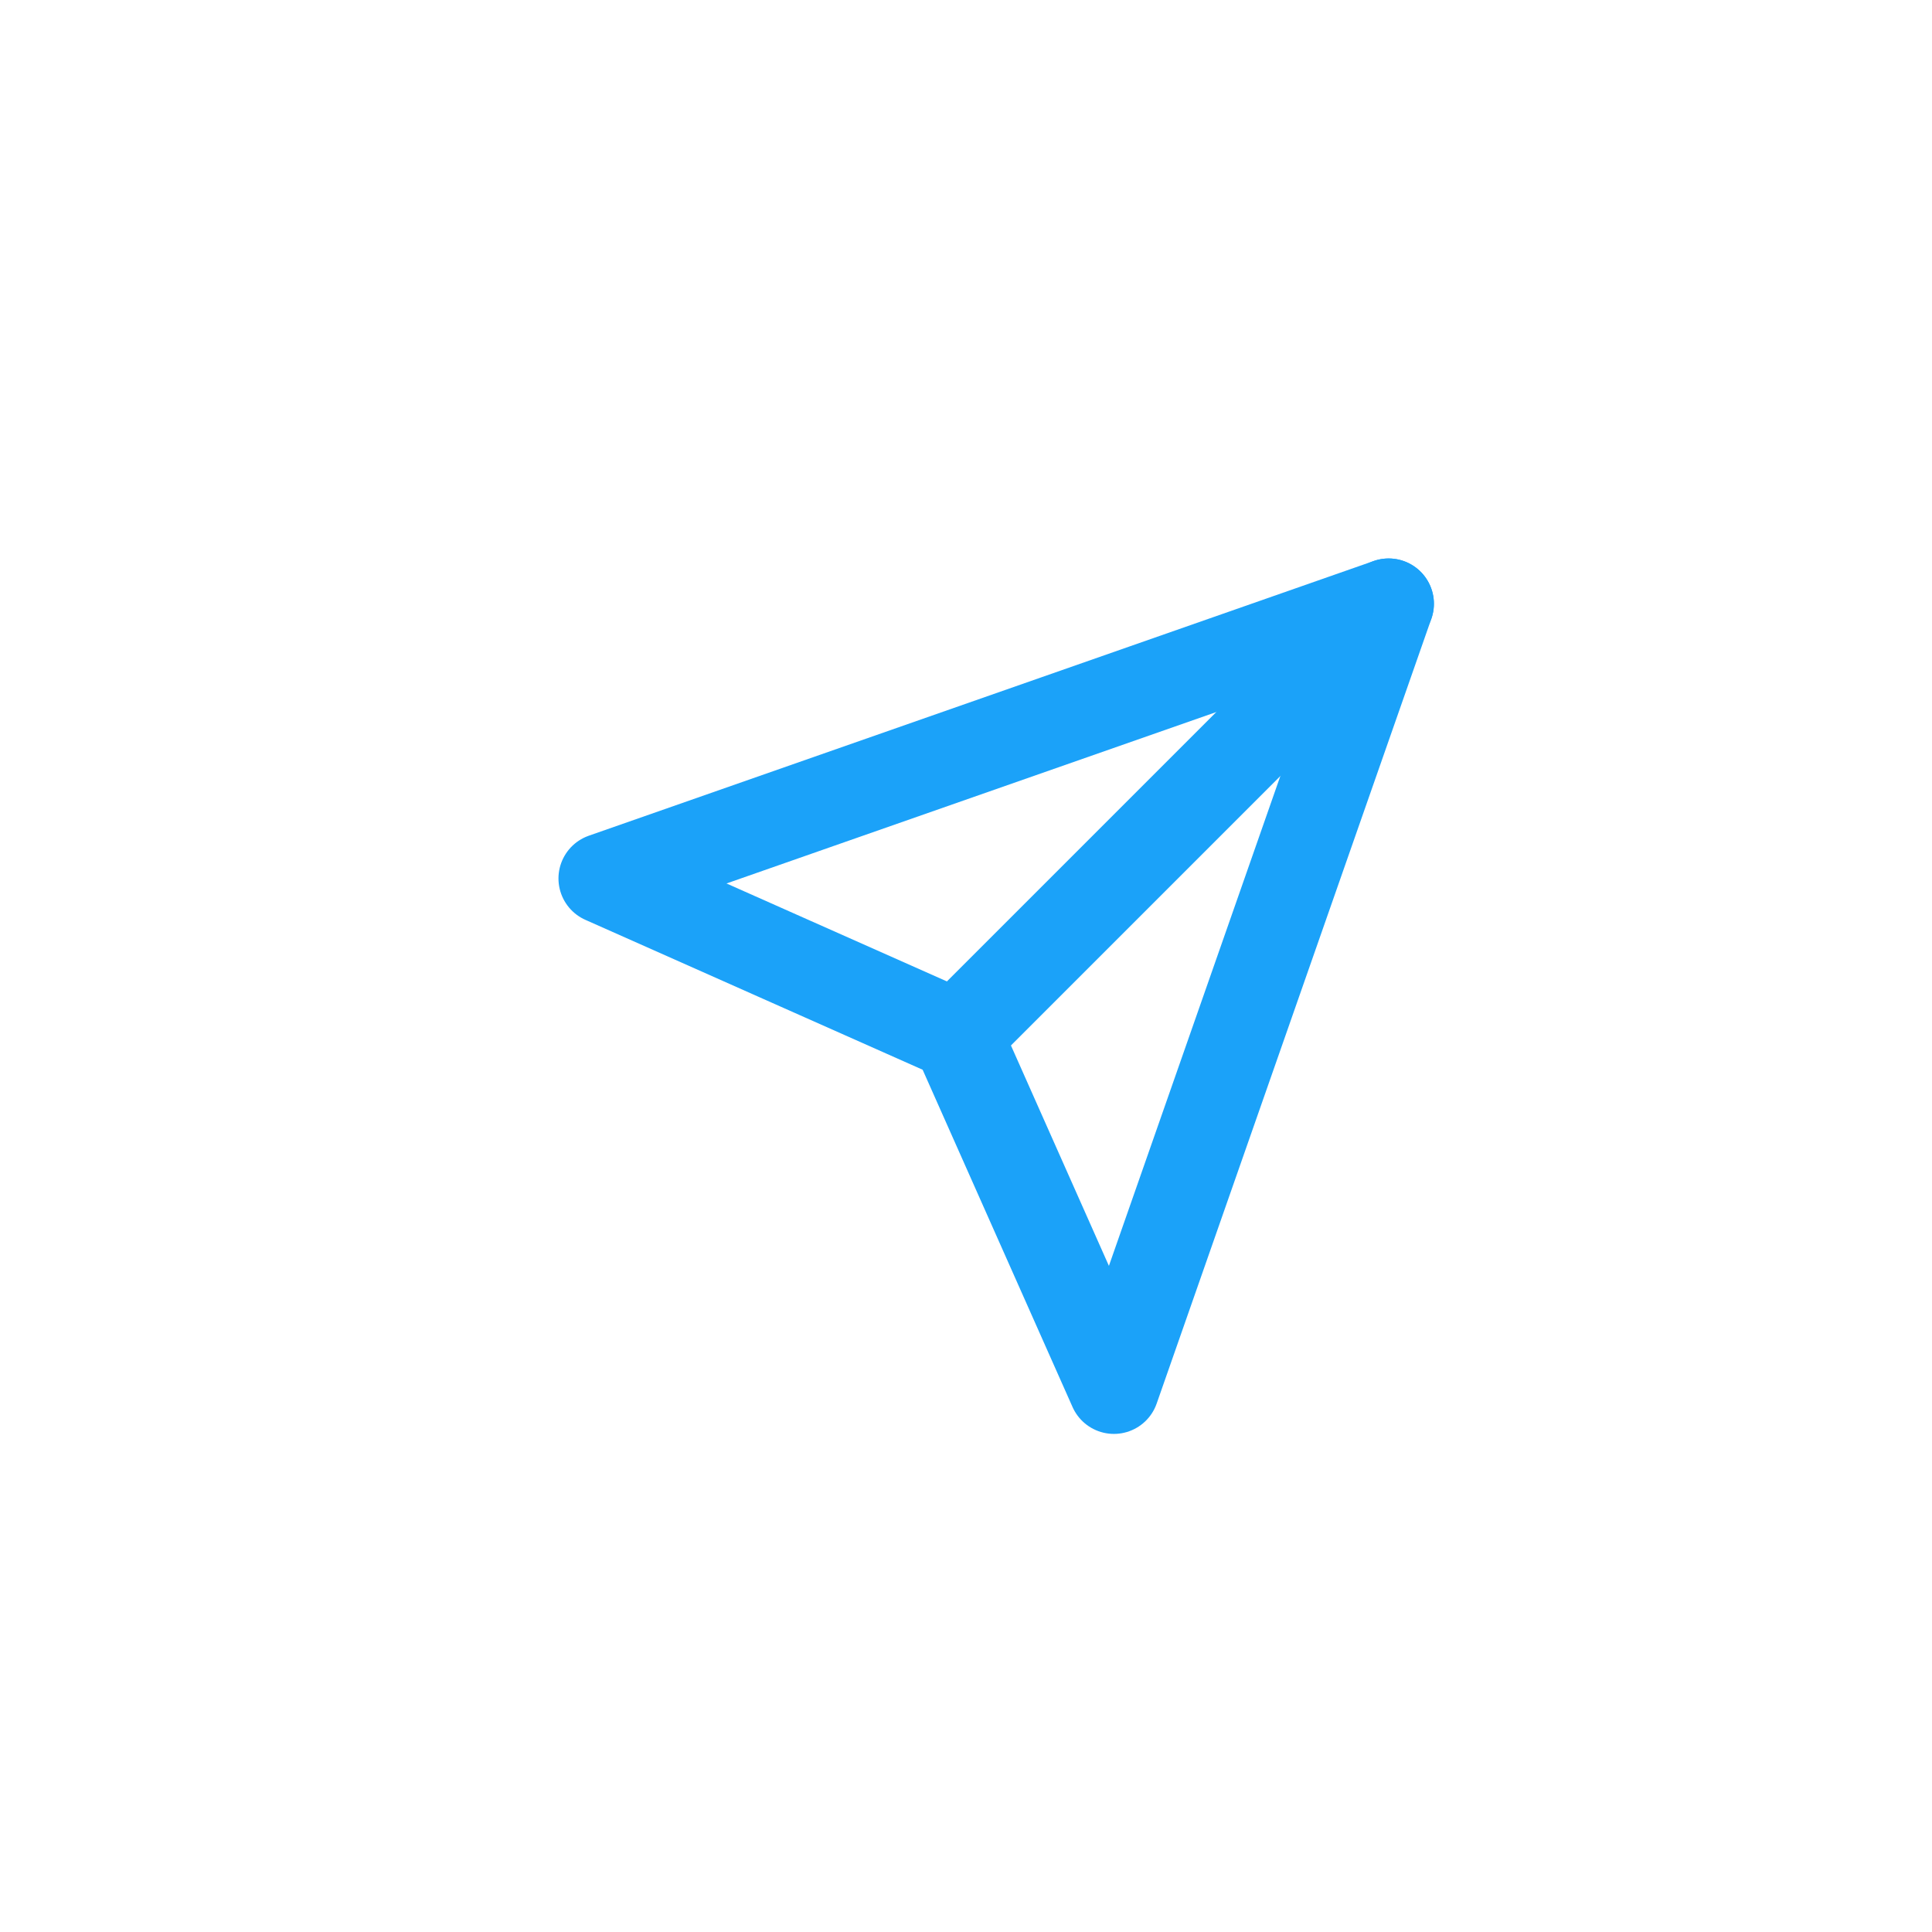
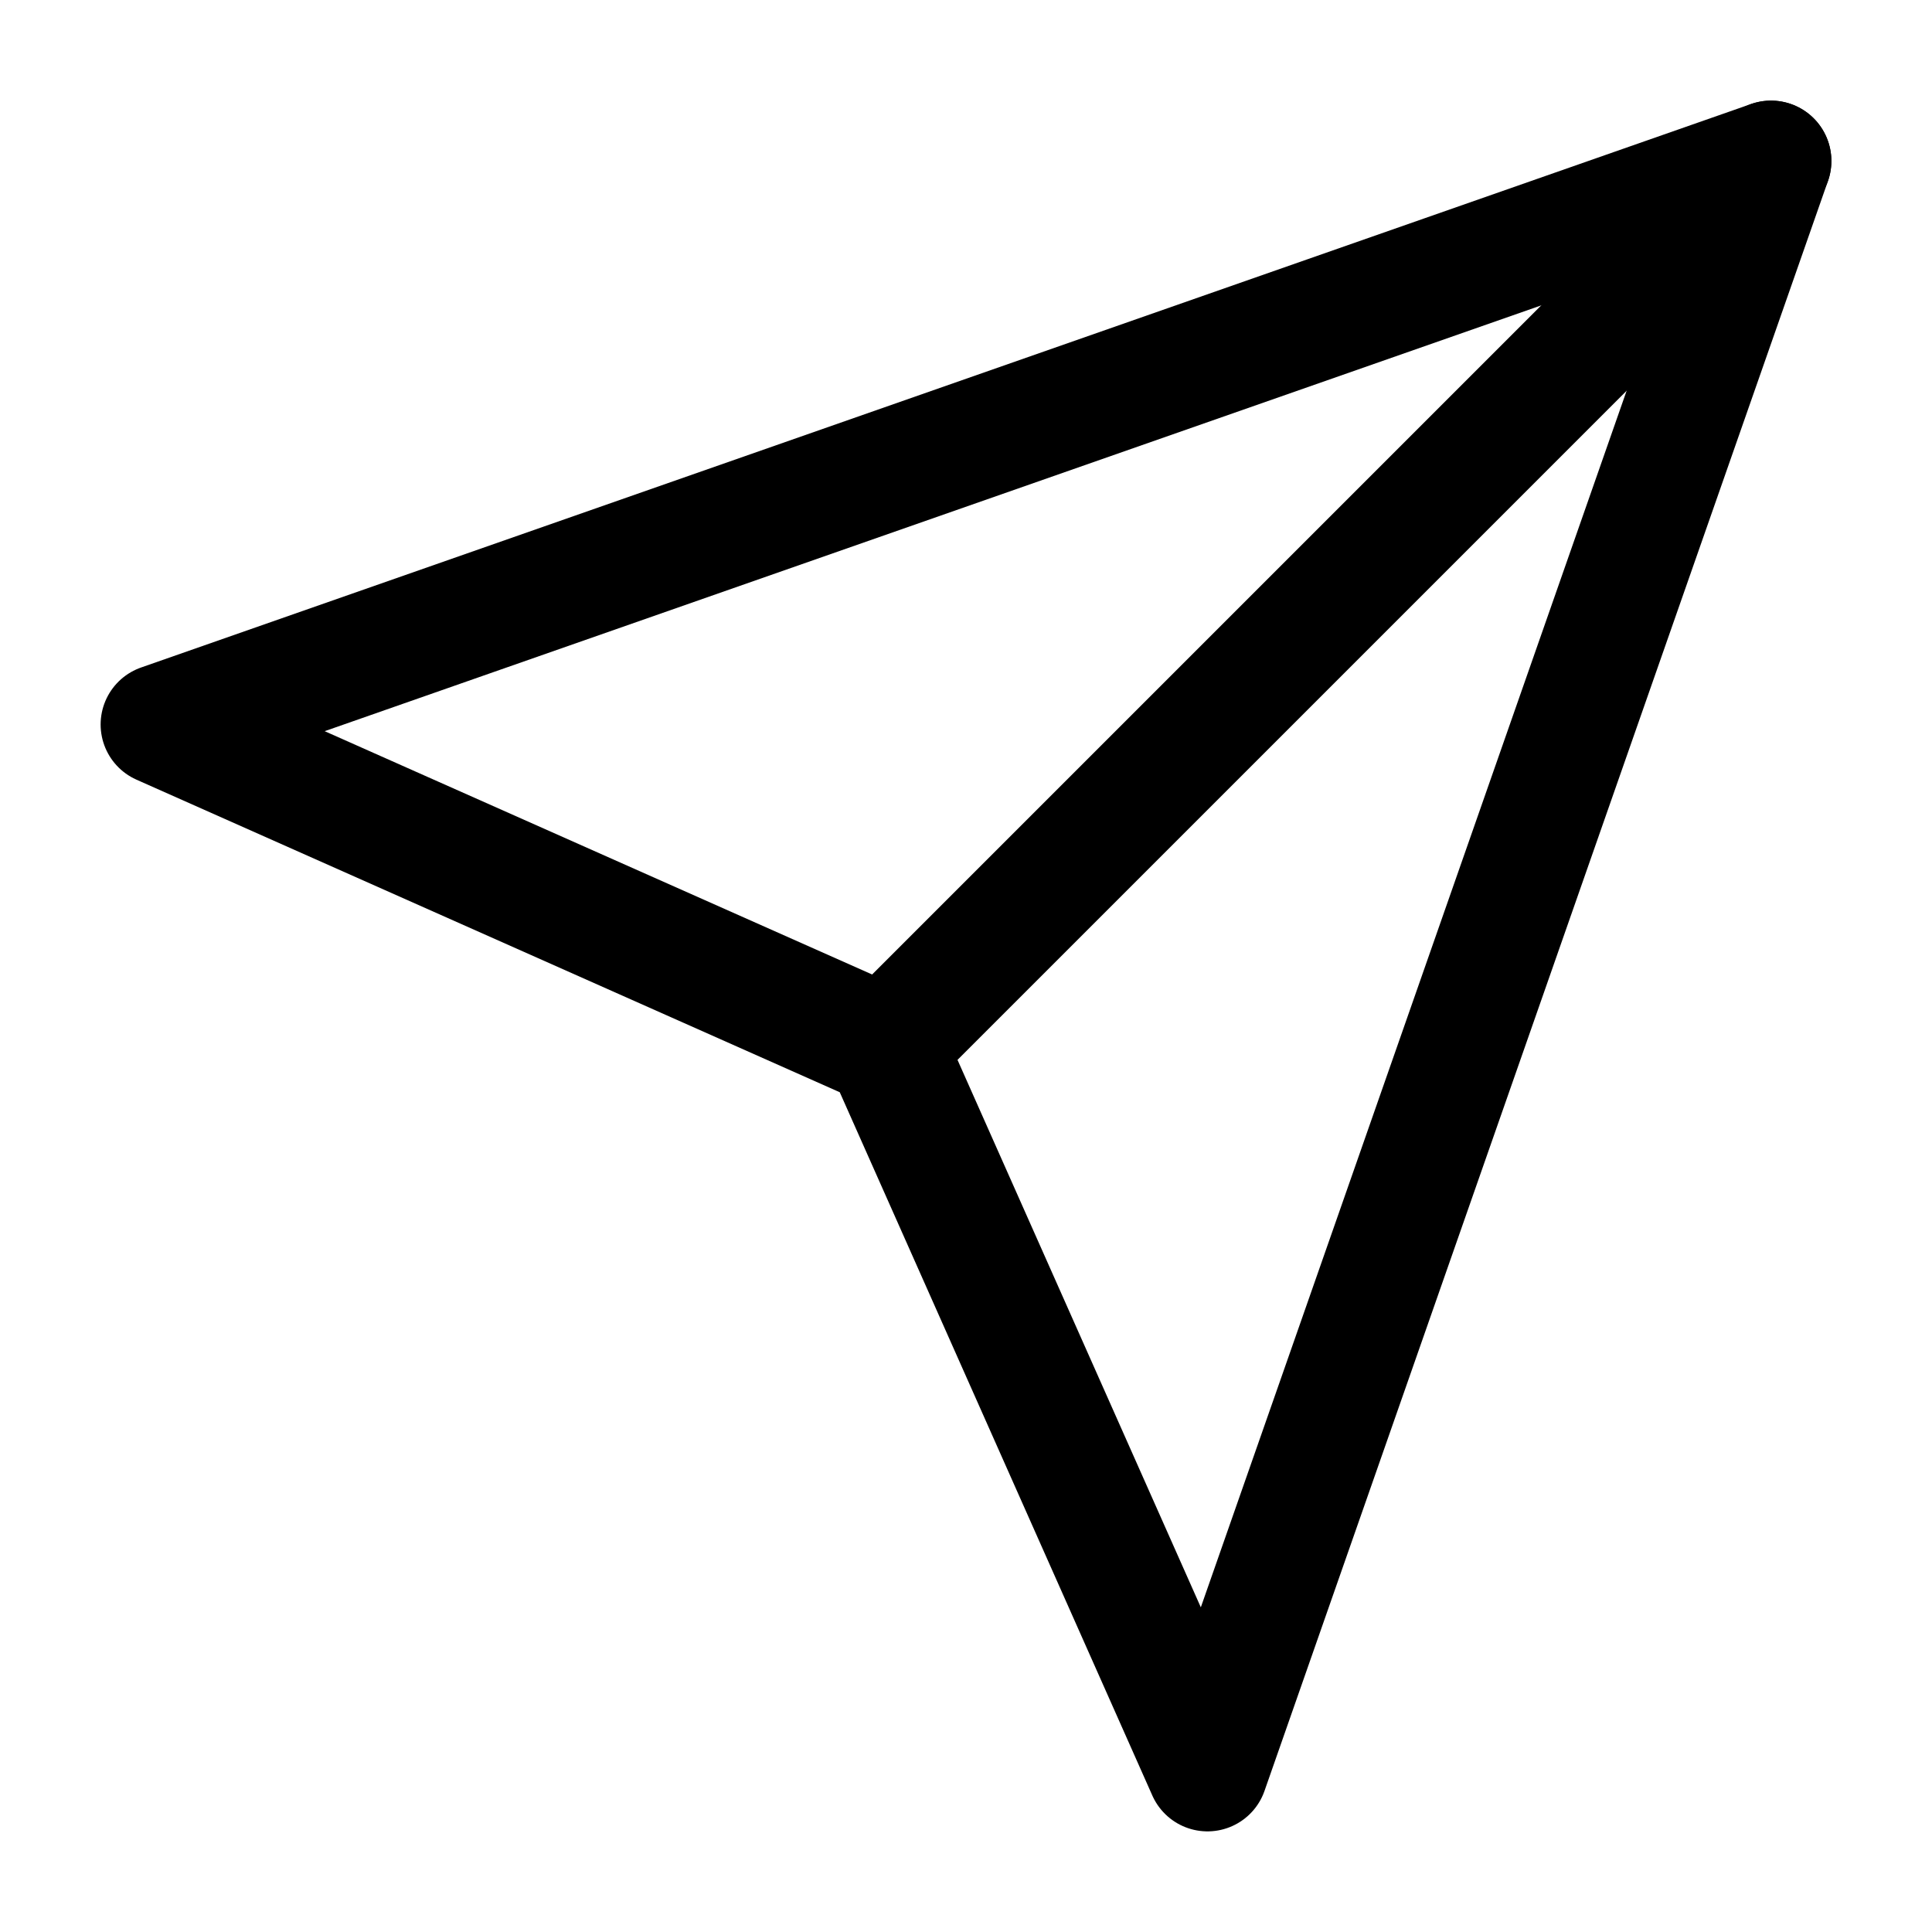
- <svg xmlns="http://www.w3.org/2000/svg" width="32" height="32" viewBox="0 0 32 32">
-   <g transform="translate(5082 5323)">
-     <rect width="32" height="32" transform="translate(-5082 -5323)" fill="none" />
-     <path d="M23.65,3,16.5,10.15" transform="translate(-5082.65 -5316)" fill="none" stroke="#1BA2F9" stroke-linecap="round" stroke-linejoin="round" stroke-width="1.5" />
-     <path d="M16,3l-4.55,13-2.6-5.85L3,7.55Z" transform="translate(-5075 -5316)" fill="none" stroke="#1BA2F9" stroke-linecap="round" stroke-linejoin="round" stroke-width="1.5" />
-   </g>
+ <svg xmlns="http://www.w3.org/2000/svg" width="24" height="24" viewBox="0 0 24 24" fill="none" stroke="currentColor" stroke-width="1.5" stroke-linecap="round" stroke-linejoin="round">
+   <line x1="22" y1="2" x2="11" y2="13" />
+   <polygon points="22 2 15 22 11 13 2 9 22 2" />
</svg>
